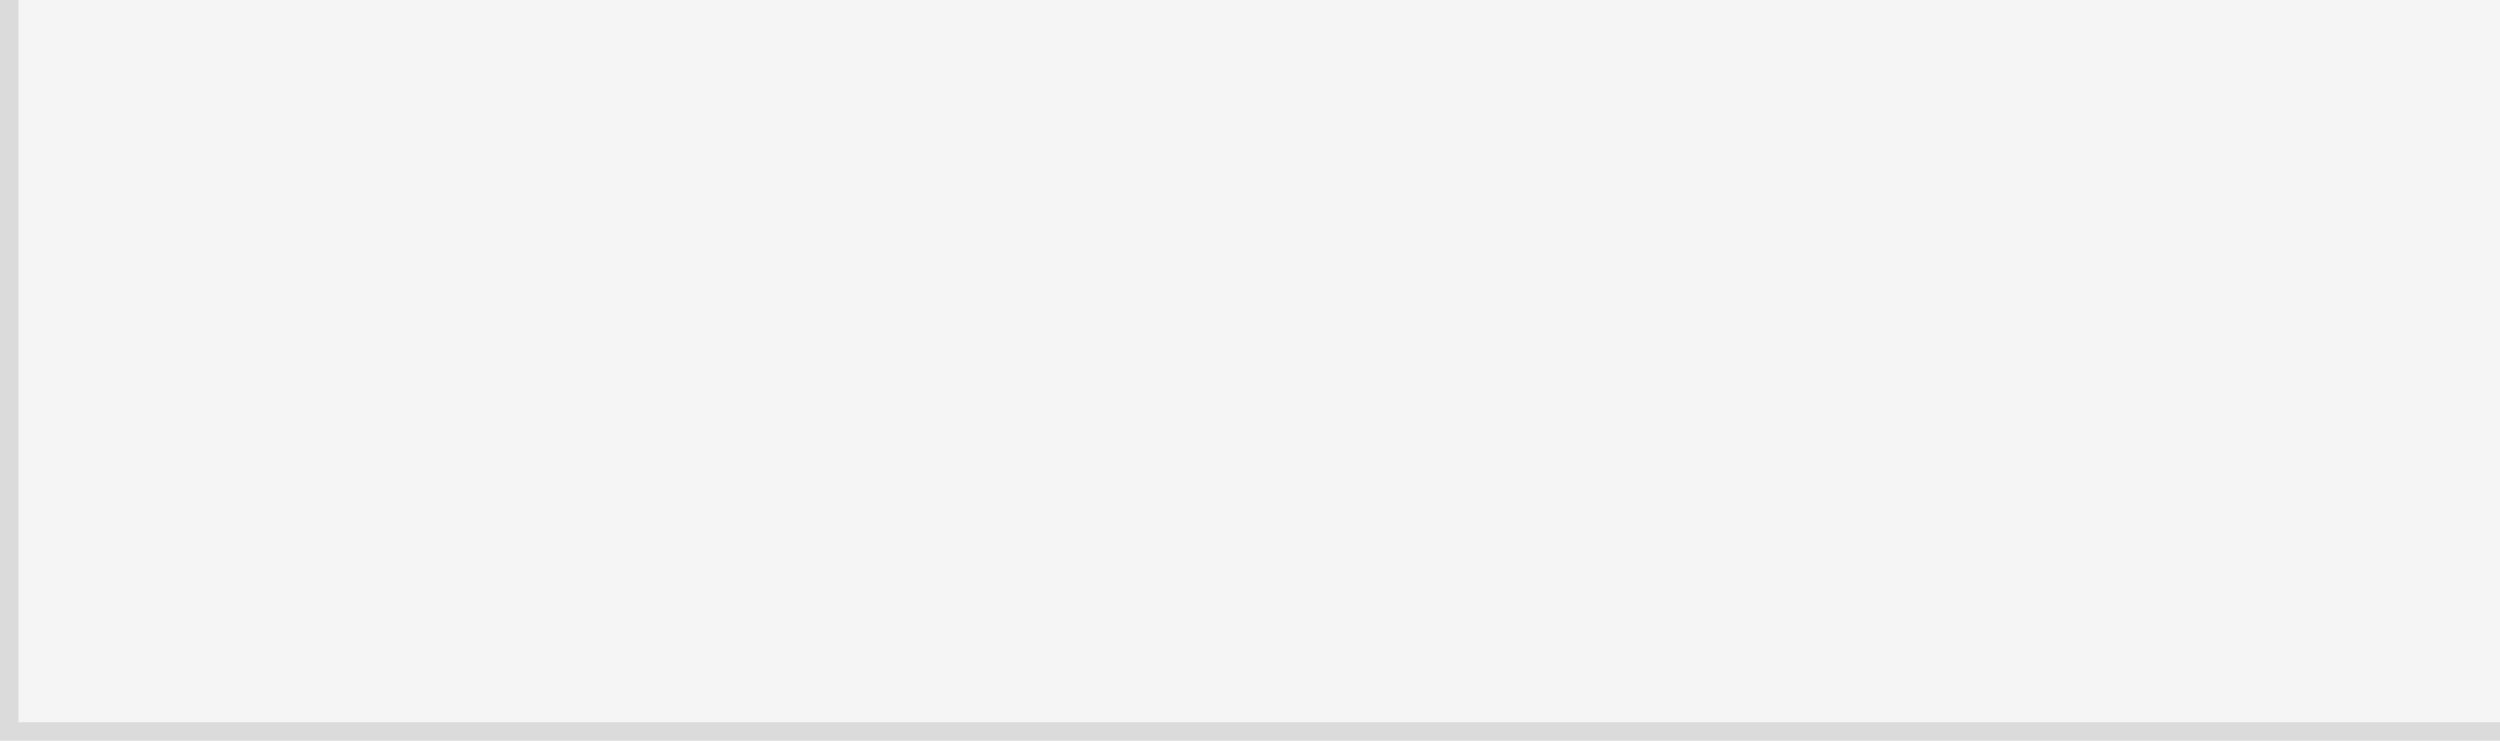
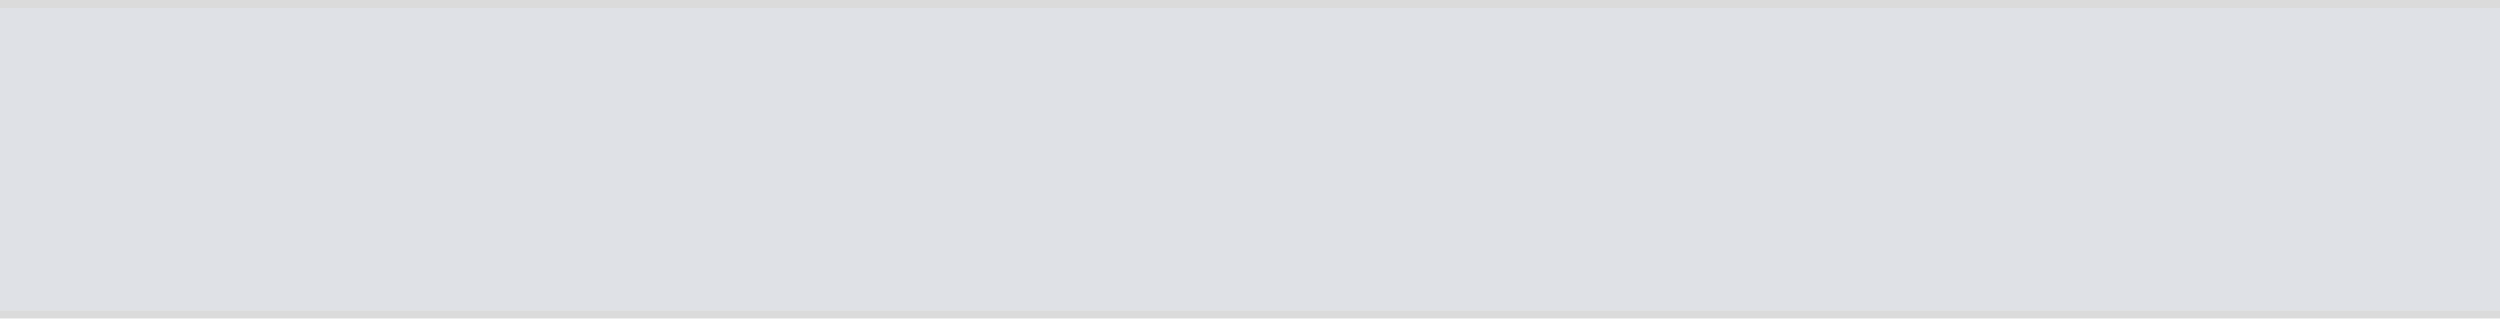
- <svg xmlns="http://www.w3.org/2000/svg" version="1.1" width="135px" height="40px">
-   <g transform="matrix(1 0 0 1 -306 -756 )">
-     <path d="M 307 756  L 441 756  L 441 795  L 307 795  L 307 756  Z " fill-rule="nonzero" fill="#f5f5f5" stroke="none" />
-     <path d="M 441 795.5  L 306.5 795.5  L 306.5 756  " stroke-width="1" stroke="#999999" fill="none" stroke-opacity="0.349" />
+ <svg xmlns="http://www.w3.org/2000/svg" version="1.1" width="314px" height="40px">
+   <g transform="matrix(1 0 0 1 -513 -324 )">
+     <path d="M 513 325  L 827 325  L 827 363  L 513 363  L 513 325  Z " fill-rule="nonzero" fill="#dfe1e6" stroke="none" />
+     <path d="M 513 324.5  L 827 324.5  M 827 363.5  L 513 363.5  " stroke-width="1" stroke="#999999" fill="none" stroke-opacity="0.349" />
  </g>
</svg>
